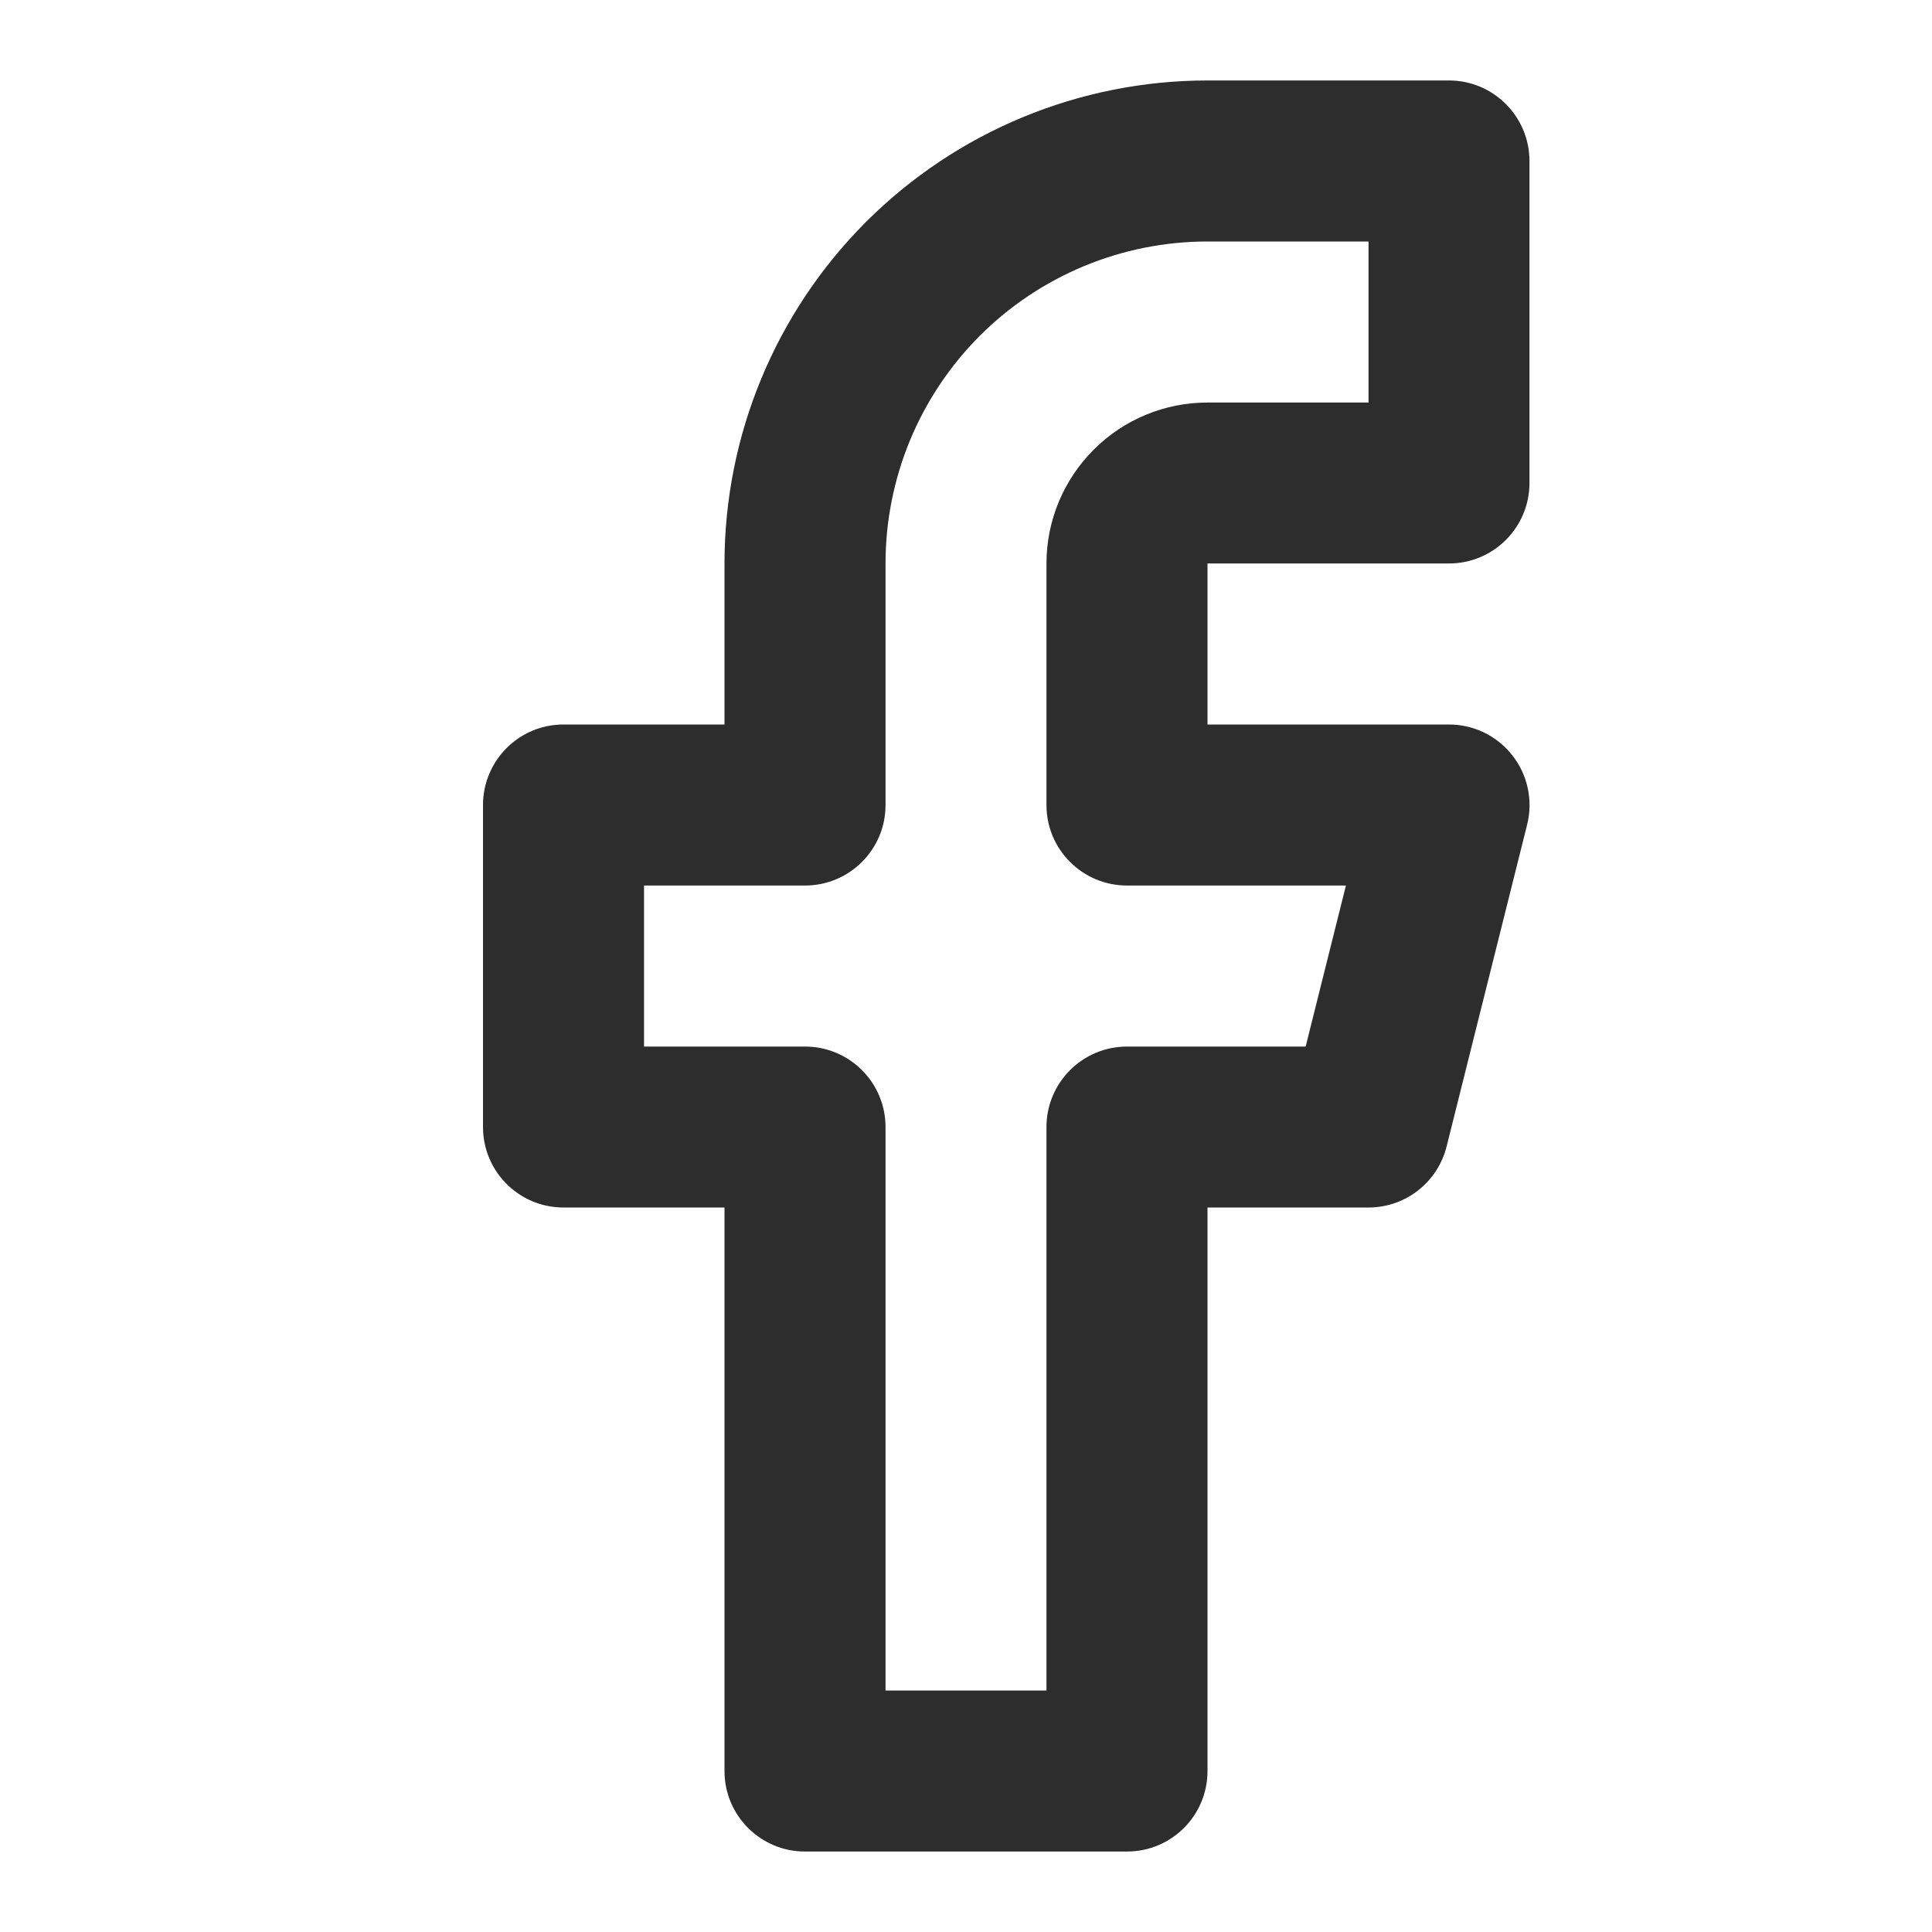
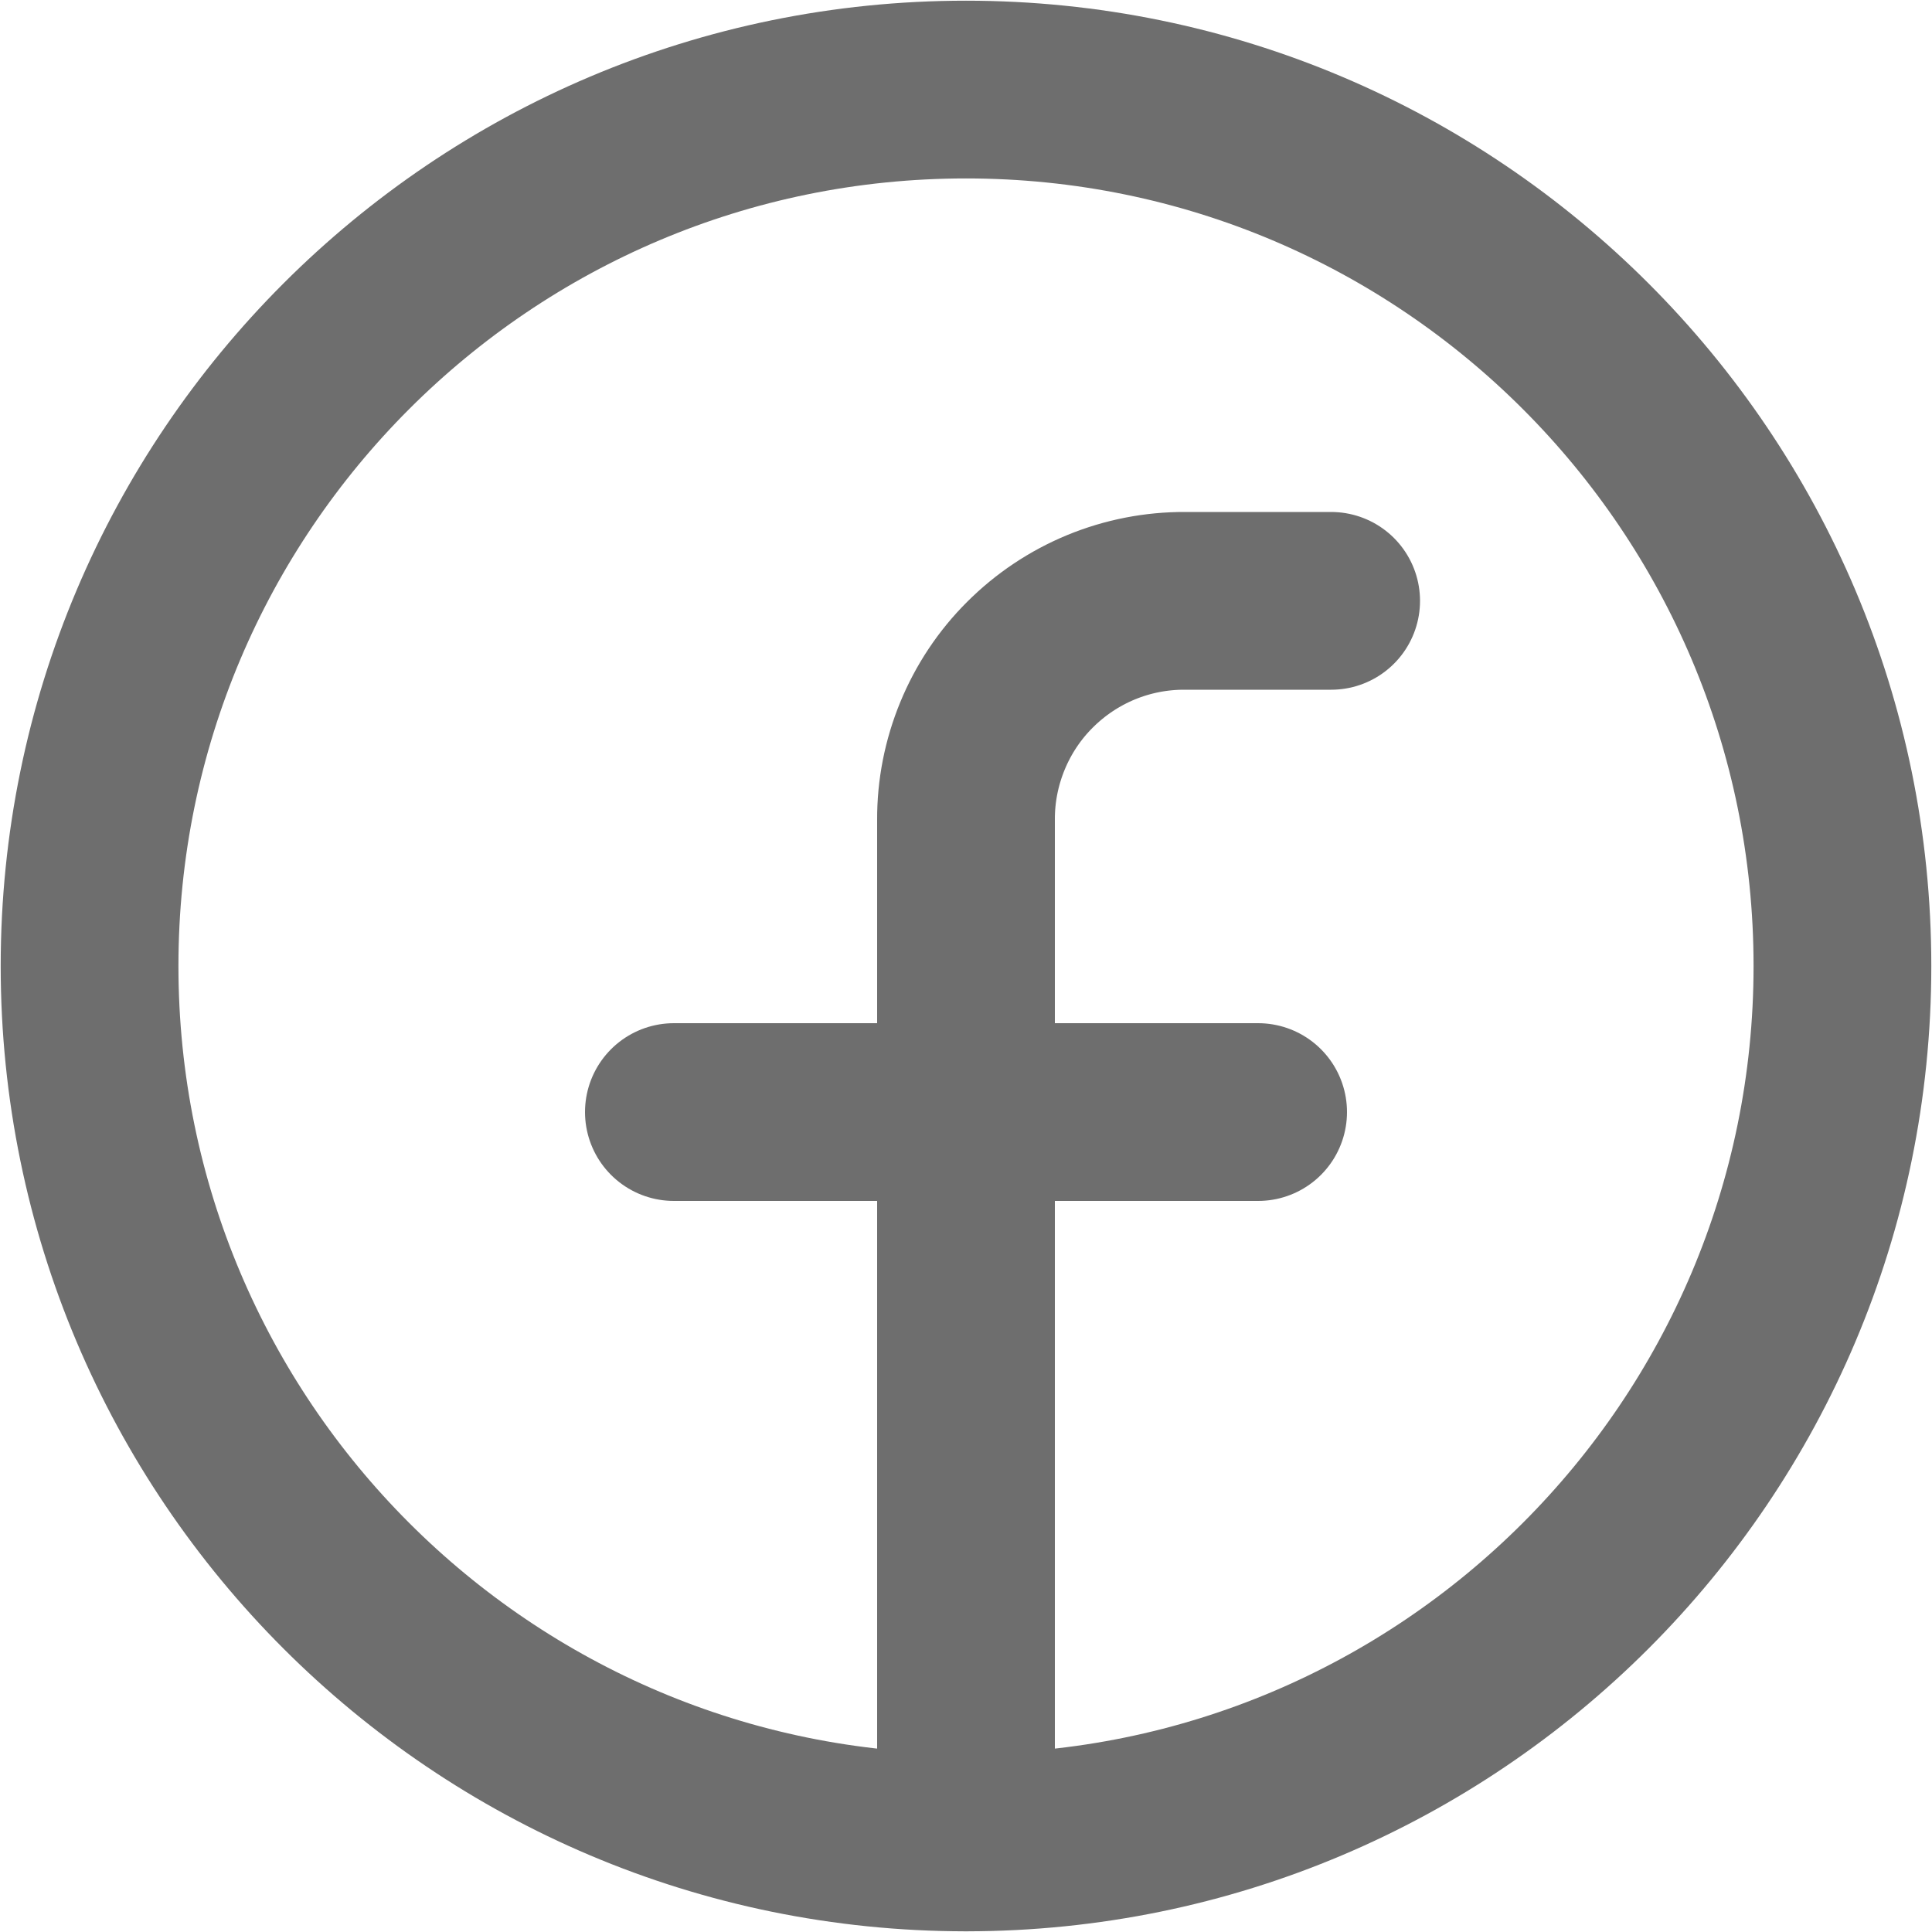
- <svg xmlns="http://www.w3.org/2000/svg" width="20" height="20" viewBox="0 0 20 20" fill="none">
-   <path fill-rule="evenodd" clip-rule="evenodd" d="M8.964 2.298C9.902 1.36 11.174 0.833 12.5 0.833H15C15.46 0.833 15.833 1.207 15.833 1.667V5C15.833 5.46 15.46 5.833 15 5.833H12.5V7.5H15C15.257 7.5 15.499 7.618 15.657 7.821C15.815 8.023 15.871 8.287 15.809 8.536L14.975 11.869C14.882 12.24 14.549 12.5 14.167 12.5H12.5V18.334C12.5 18.794 12.127 19.167 11.667 19.167H8.333C7.873 19.167 7.5 18.794 7.5 18.334V12.5H5.833C5.373 12.5 5 12.127 5 11.667V8.334C5 7.873 5.373 7.5 5.833 7.5H7.5V5.833C7.5 4.507 8.027 3.236 8.964 2.298ZM12.5 2.5C11.616 2.5 10.768 2.851 10.143 3.476C9.518 4.102 9.167 4.949 9.167 5.833V8.334C9.167 8.794 8.794 9.167 8.333 9.167H6.667V10.834H8.333C8.794 10.834 9.167 11.207 9.167 11.667V17.5H10.833V11.667C10.833 11.207 11.206 10.834 11.667 10.834H13.516L13.933 9.167H11.667C11.206 9.167 10.833 8.794 10.833 8.334V5.833C10.833 5.391 11.009 4.968 11.322 4.655C11.634 4.342 12.058 4.167 12.5 4.167H14.167V2.5H12.5Z" fill="#2D2D2D" />
+ <svg xmlns="http://www.w3.org/2000/svg" width="25" height="25" viewBox="0 0 25 25" fill="none">
+   <path d="M12.5 23.841C18.763 23.841 23.841 18.763 23.841 12.5C23.841 6.237 18.763 1.159 12.5 1.159C6.237 1.159 1.159 6.237 1.159 12.5C1.159 18.763 6.237 23.841 12.5 23.841Z" stroke="#6E6E6E" stroke-width="2.3" stroke-linecap="round" stroke-linejoin="round" />
+   <path d="M17.225 7.775H15.335C14.962 7.773 14.593 7.845 14.248 7.987C13.904 8.129 13.591 8.338 13.327 8.602C13.063 8.865 12.855 9.178 12.713 9.523C12.571 9.868 12.498 10.237 12.5 10.61V23.841" stroke="#6E6E6E" stroke-width="2.3" stroke-linecap="round" stroke-linejoin="round" />
+   <path d="M8.72 14.39H16.28" stroke="#6E6E6E" stroke-width="2.3" stroke-linecap="round" stroke-linejoin="round" />
</svg>
